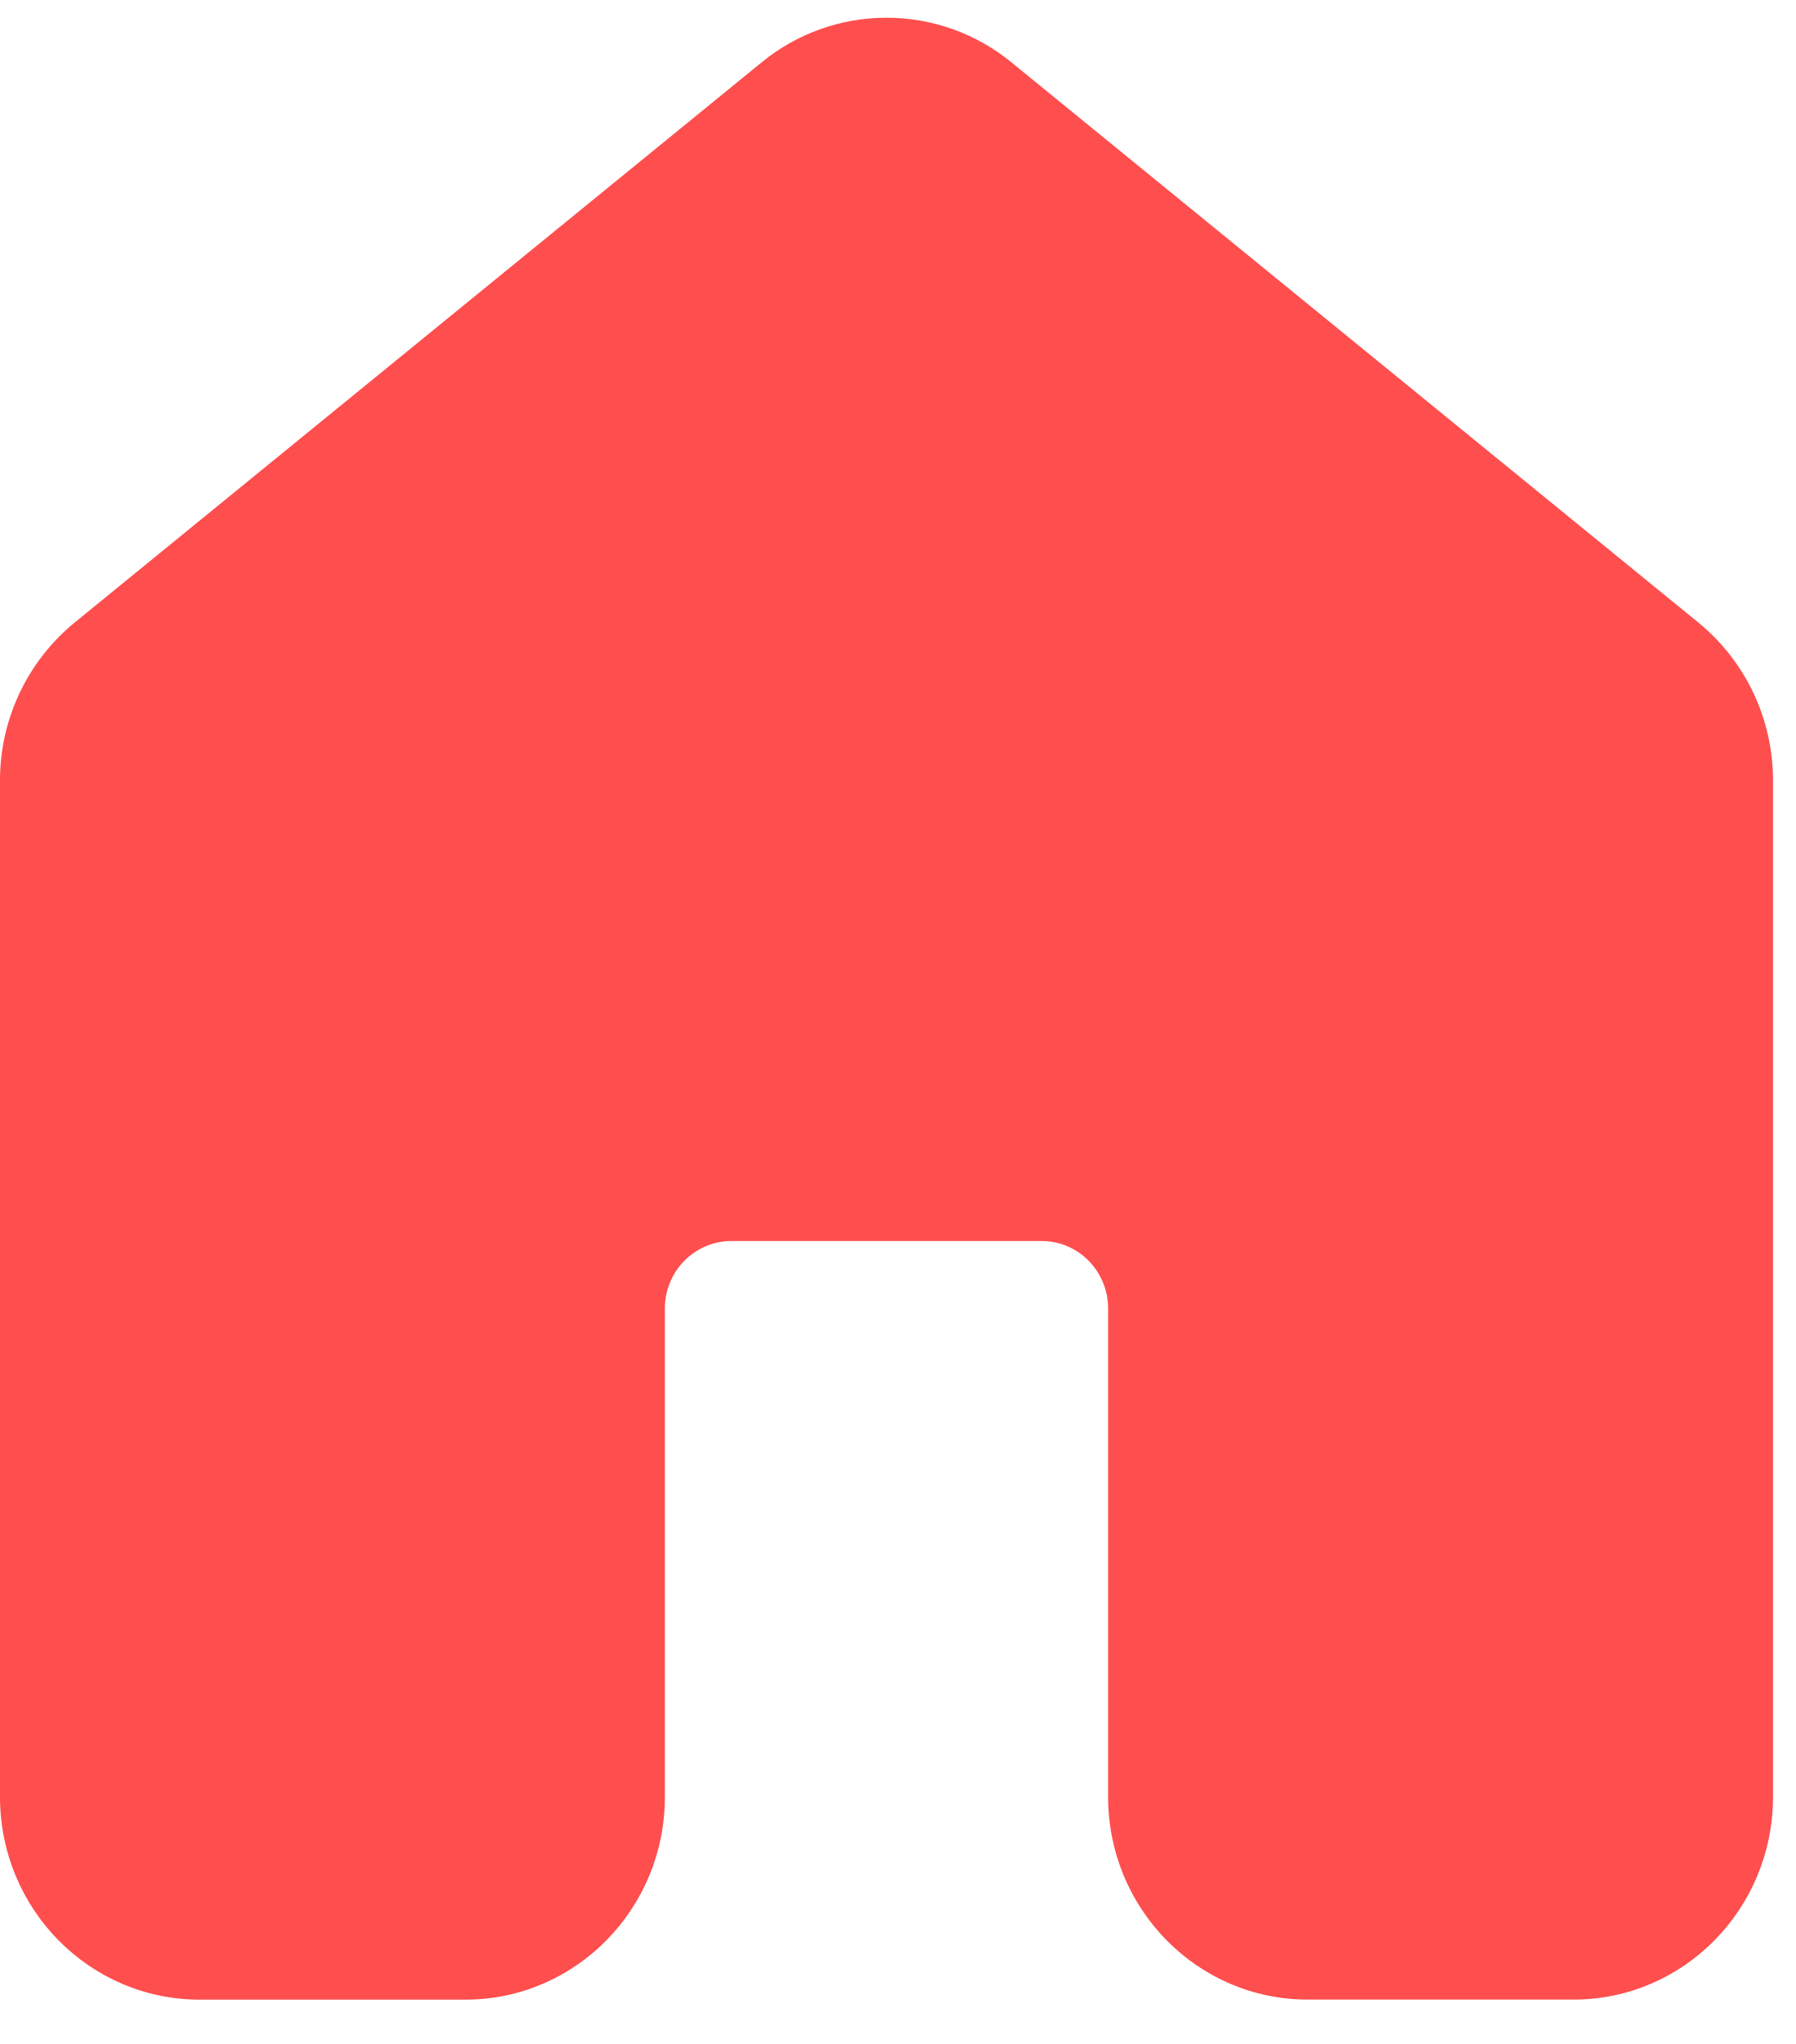
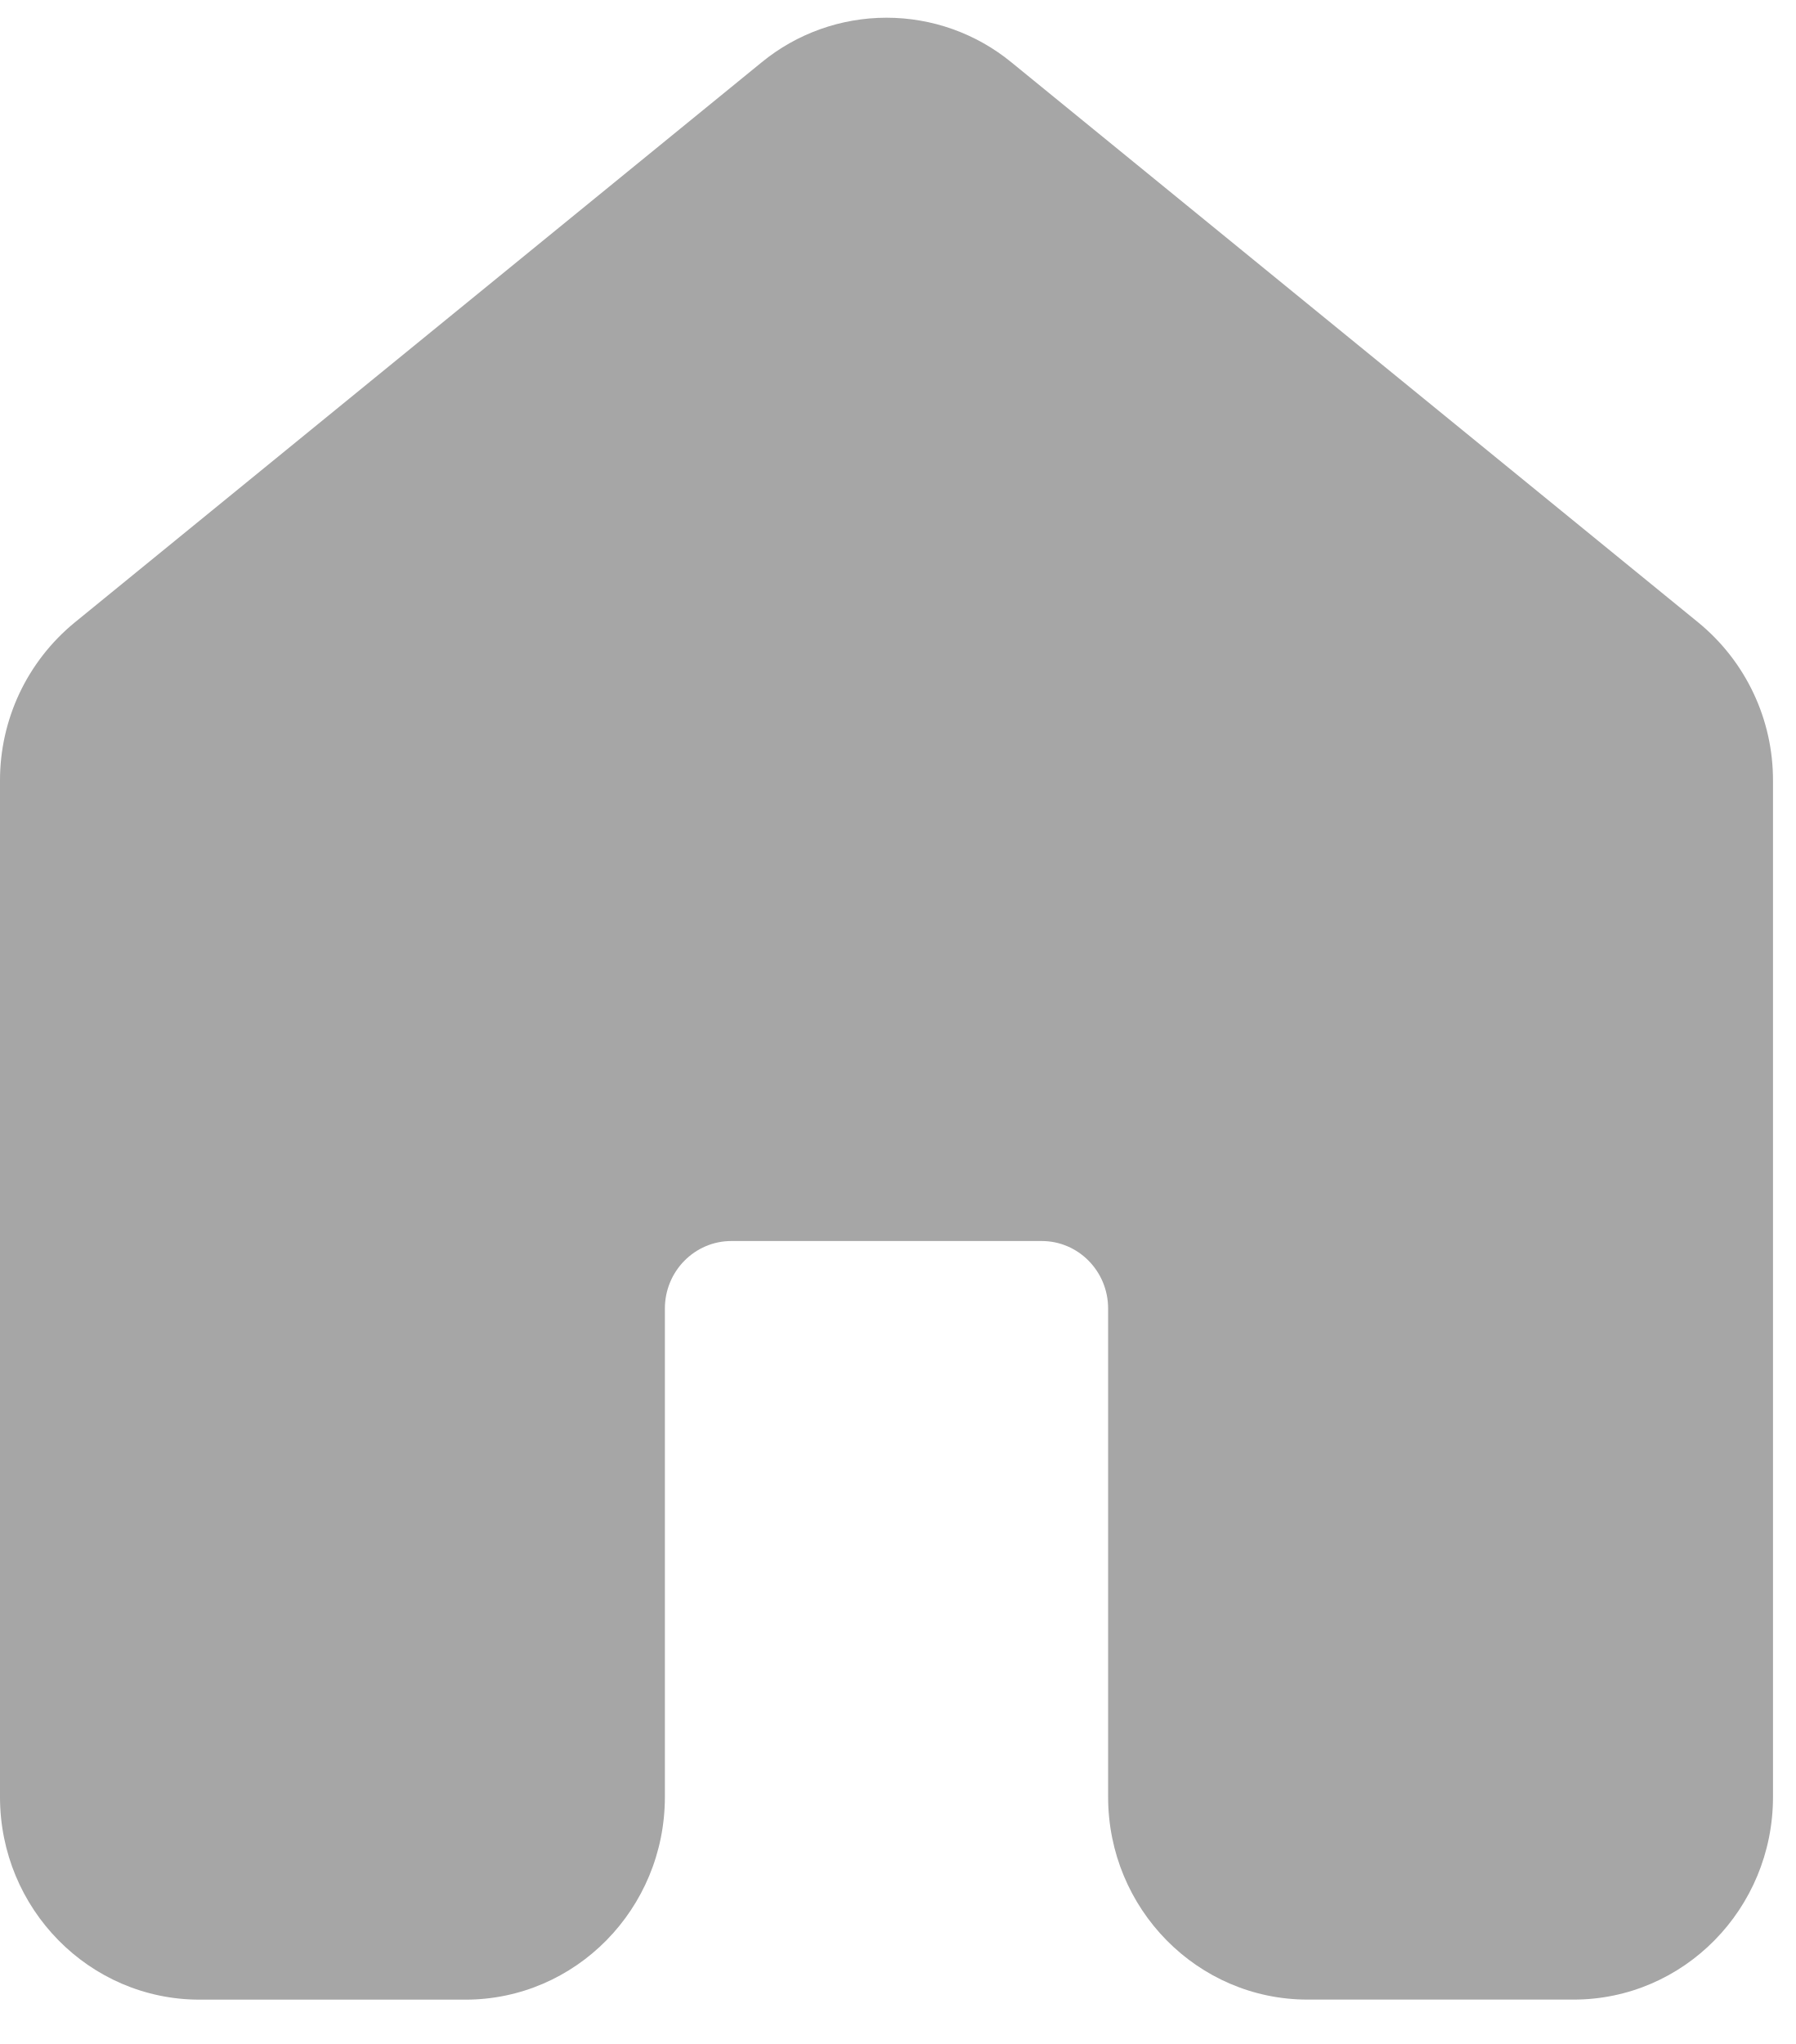
<svg xmlns="http://www.w3.org/2000/svg" width="29" height="33" viewBox="0 0 29 33" fill="none">
-   <path d="M12.299 1.006C12.867 0.54 13.58 0.286 14.315 0.286C15.05 0.286 15.762 0.54 16.331 1.006L27.424 10.051C27.802 10.361 28.106 10.75 28.314 11.191C28.523 11.633 28.63 12.115 28.629 12.603V29.011C28.629 30.818 27.188 32.283 25.409 32.283H21.114C19.335 32.283 17.893 30.818 17.893 29.011V21.126C17.893 20.524 17.413 20.036 16.82 20.036H11.81C11.217 20.036 10.736 20.524 10.736 21.126V29.011C10.736 30.819 9.294 32.284 7.515 32.284H3.221C1.442 32.283 5.7569e-06 30.818 5.7569e-06 29.011V12.603C-0.001 12.115 0.107 11.633 0.315 11.191C0.524 10.75 0.827 10.361 1.205 10.051L12.299 1.006Z" fill="#FF4E4E" />
+   <path d="M12.299 1.006C12.867 0.54 13.58 0.286 14.315 0.286C15.05 0.286 15.762 0.54 16.331 1.006L27.424 10.051C27.802 10.361 28.106 10.75 28.314 11.191C28.523 11.633 28.63 12.115 28.629 12.603V29.011C28.629 30.818 27.188 32.283 25.409 32.283H21.114C19.335 32.283 17.893 30.818 17.893 29.011V21.126C17.893 20.524 17.413 20.036 16.82 20.036H11.81C11.217 20.036 10.736 20.524 10.736 21.126V29.011C10.736 30.819 9.294 32.284 7.515 32.284H3.221C1.442 32.283 5.7569e-06 30.818 5.7569e-06 29.011V12.603C-0.001 12.115 0.107 11.633 0.315 11.191C0.524 10.75 0.827 10.361 1.205 10.051L12.299 1.006Z" fill="#A6A6A6" />
</svg>
